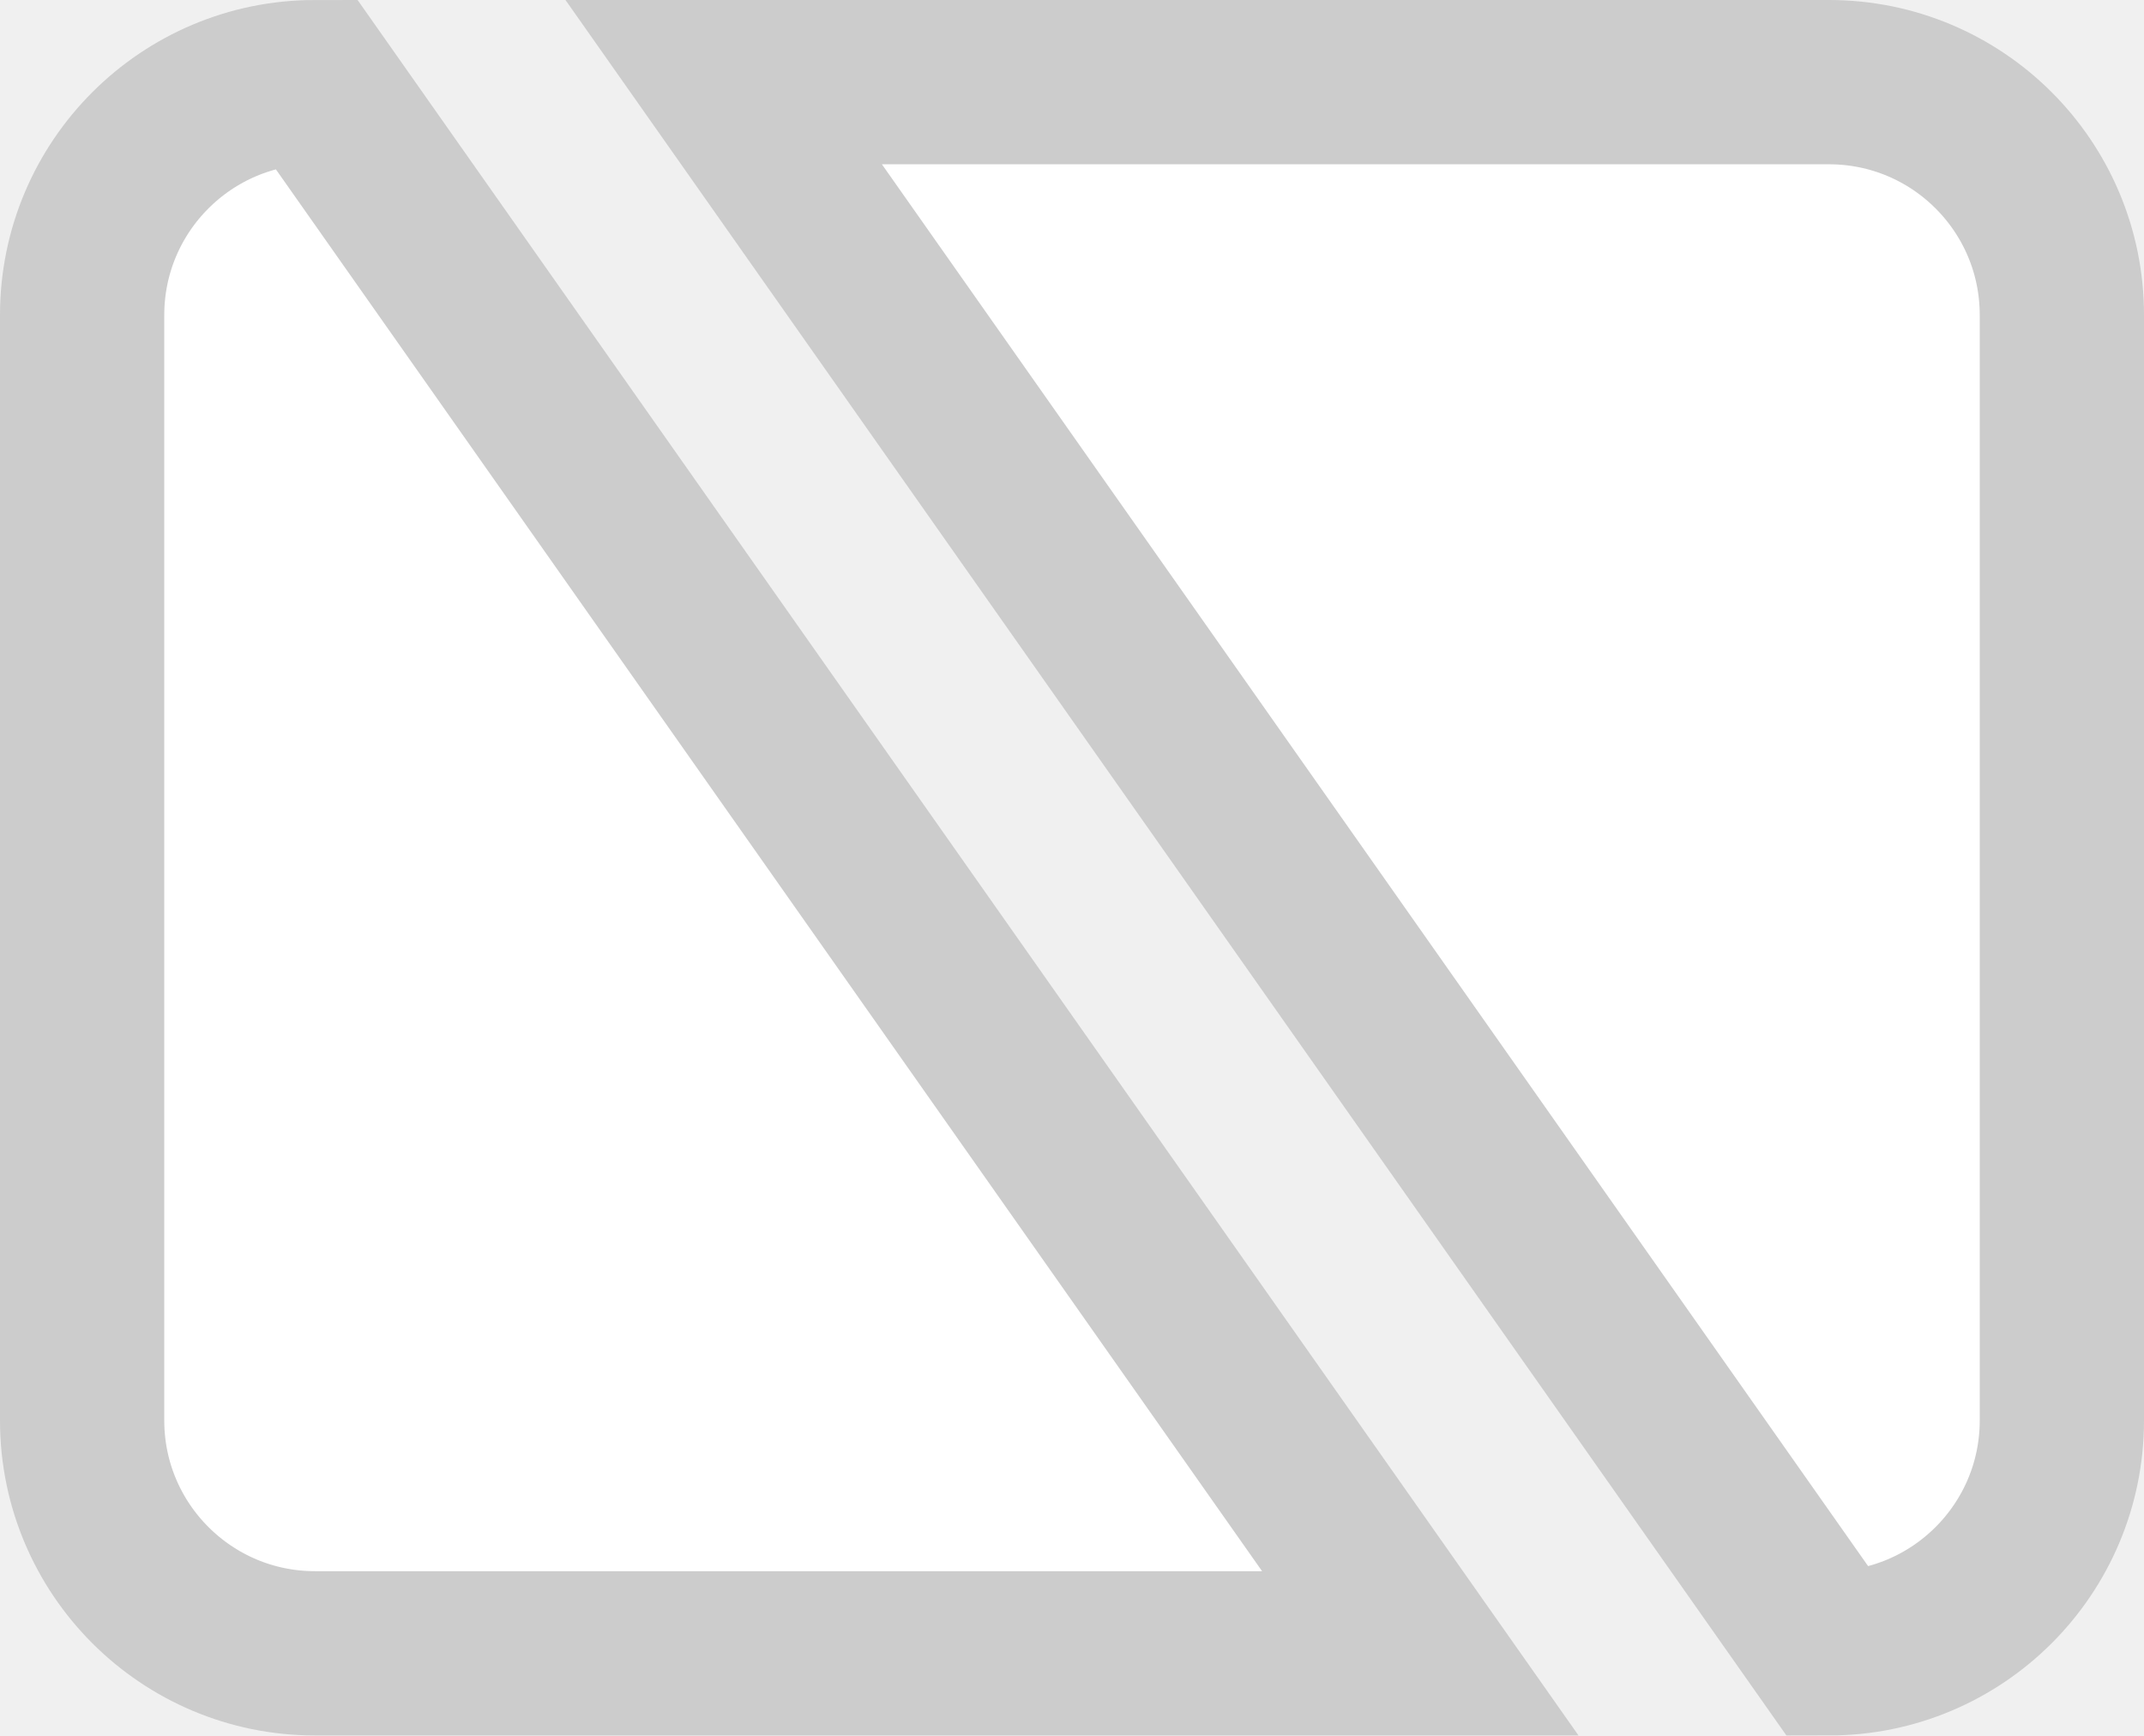
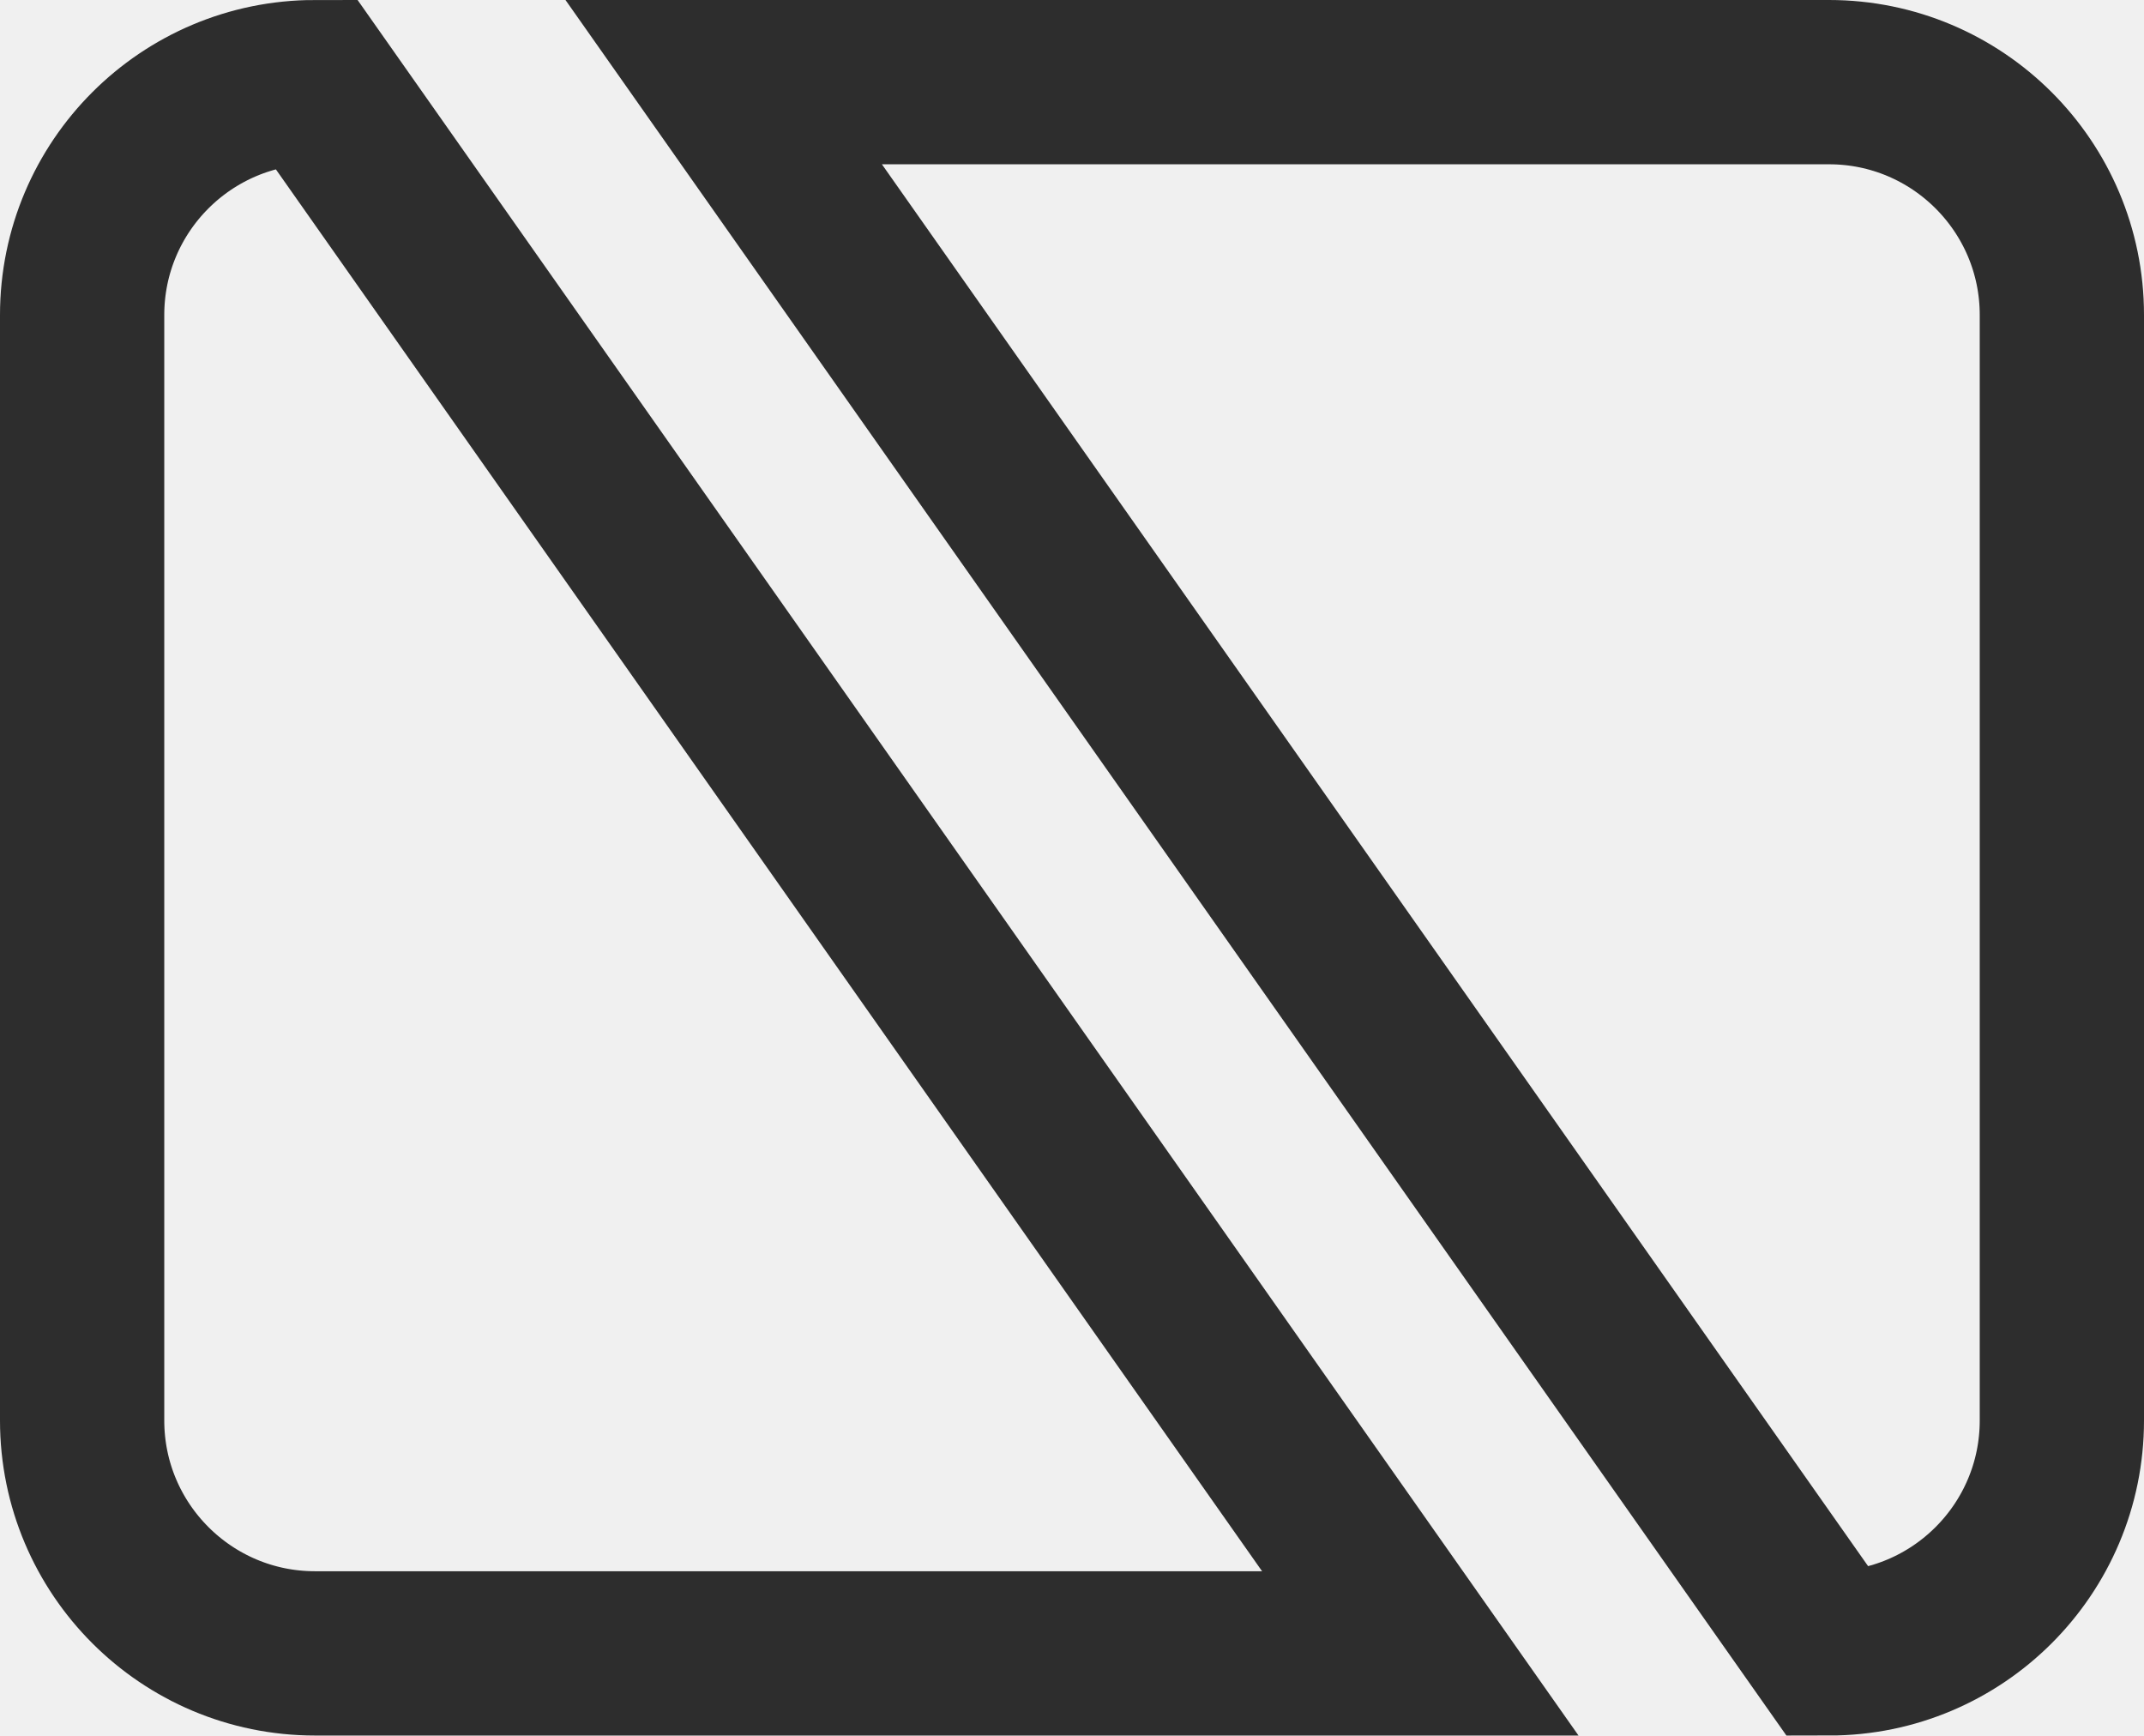
- <svg xmlns="http://www.w3.org/2000/svg" version="1.1" id="Layer_1" x="0px" y="0px" width="39.156px" height="31.691px" viewBox="0 0 39.156 31.691" enable-background="new 0 0 39.156 31.691" xml:space="preserve">
-   <path fill="#FFFFFF" stroke="#CCCCCC" stroke-width="3" d="M25.939,30.191H5.753c-2.348,0-4.253-1.904-4.253-4.252V5.753  C1.5,3.404,3.405,1.5,5.752,1.5L25.939,30.191z" />
-   <path fill="#FFFFFF" stroke="#CCCCCC" stroke-width="3" d="M13.217,1.5h20.186c2.349,0,4.253,1.904,4.253,4.252v20.187  c0,2.348-1.904,4.252-4.252,4.252L13.217,1.5z" />
+ <svg xmlns="http://www.w3.org/2000/svg" version="1.1" x="0px" y="0px" width="39.156px" height="31.692px" viewBox="0 0 39.156 31.692" enable-background="new 0 0 39.156 31.692" xml:space="preserve">
+   <g id="Layer_3" display="none">
+     <circle display="inline" fill="none" cx="19.56" cy="16" r="27" />
+   </g>
+   <g id="Layer_1">
+     <path fill="none" stroke="#2D2D2D" stroke-width="3" d="M25.939,30.192H5.753c-2.348,0-4.253-1.905-4.253-4.253V5.753   C1.5,3.404,3.405,1.5,5.752,1.5L25.939,30.192z" />
+     <path fill="none" stroke="#2D2D2D" stroke-width="3" d="M13.217,1.5h20.186c2.348,0,4.253,1.904,4.253,4.252v20.187   c0,2.348-1.904,4.253-4.252,4.253L13.217,1.5z" />
+   </g>
+   <g id="guide" display="none">
+ </g>
</svg>
